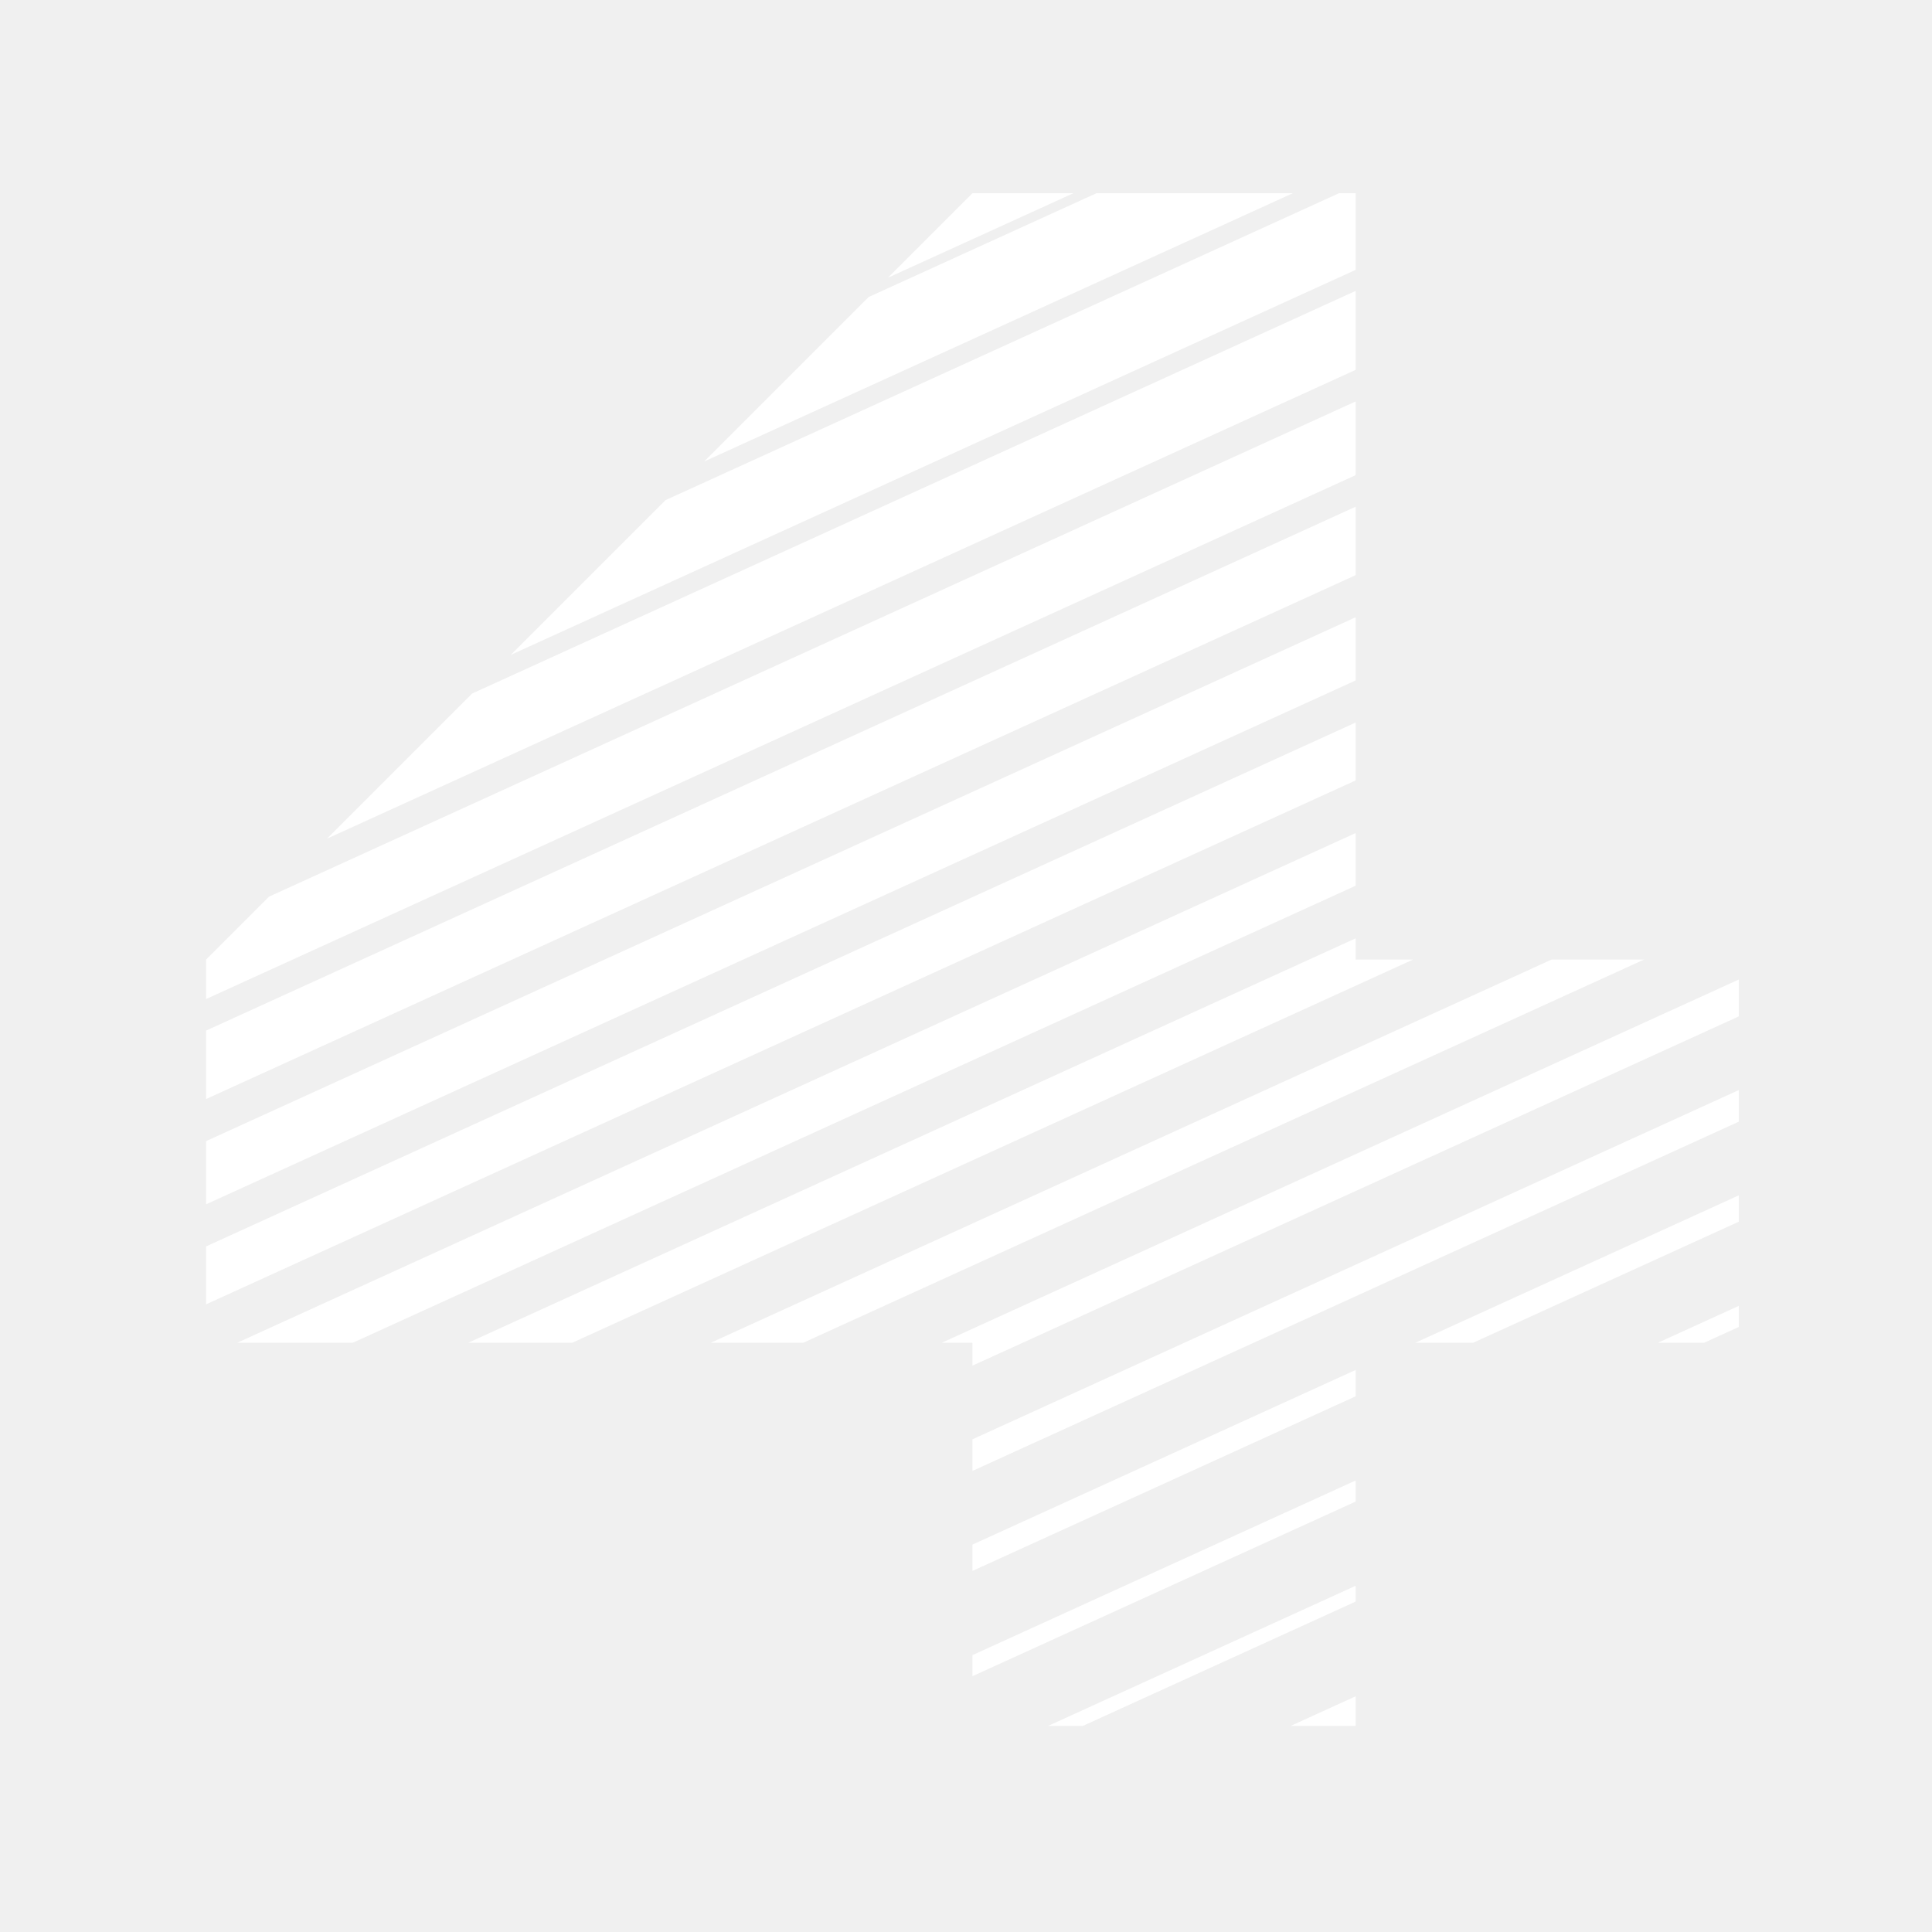
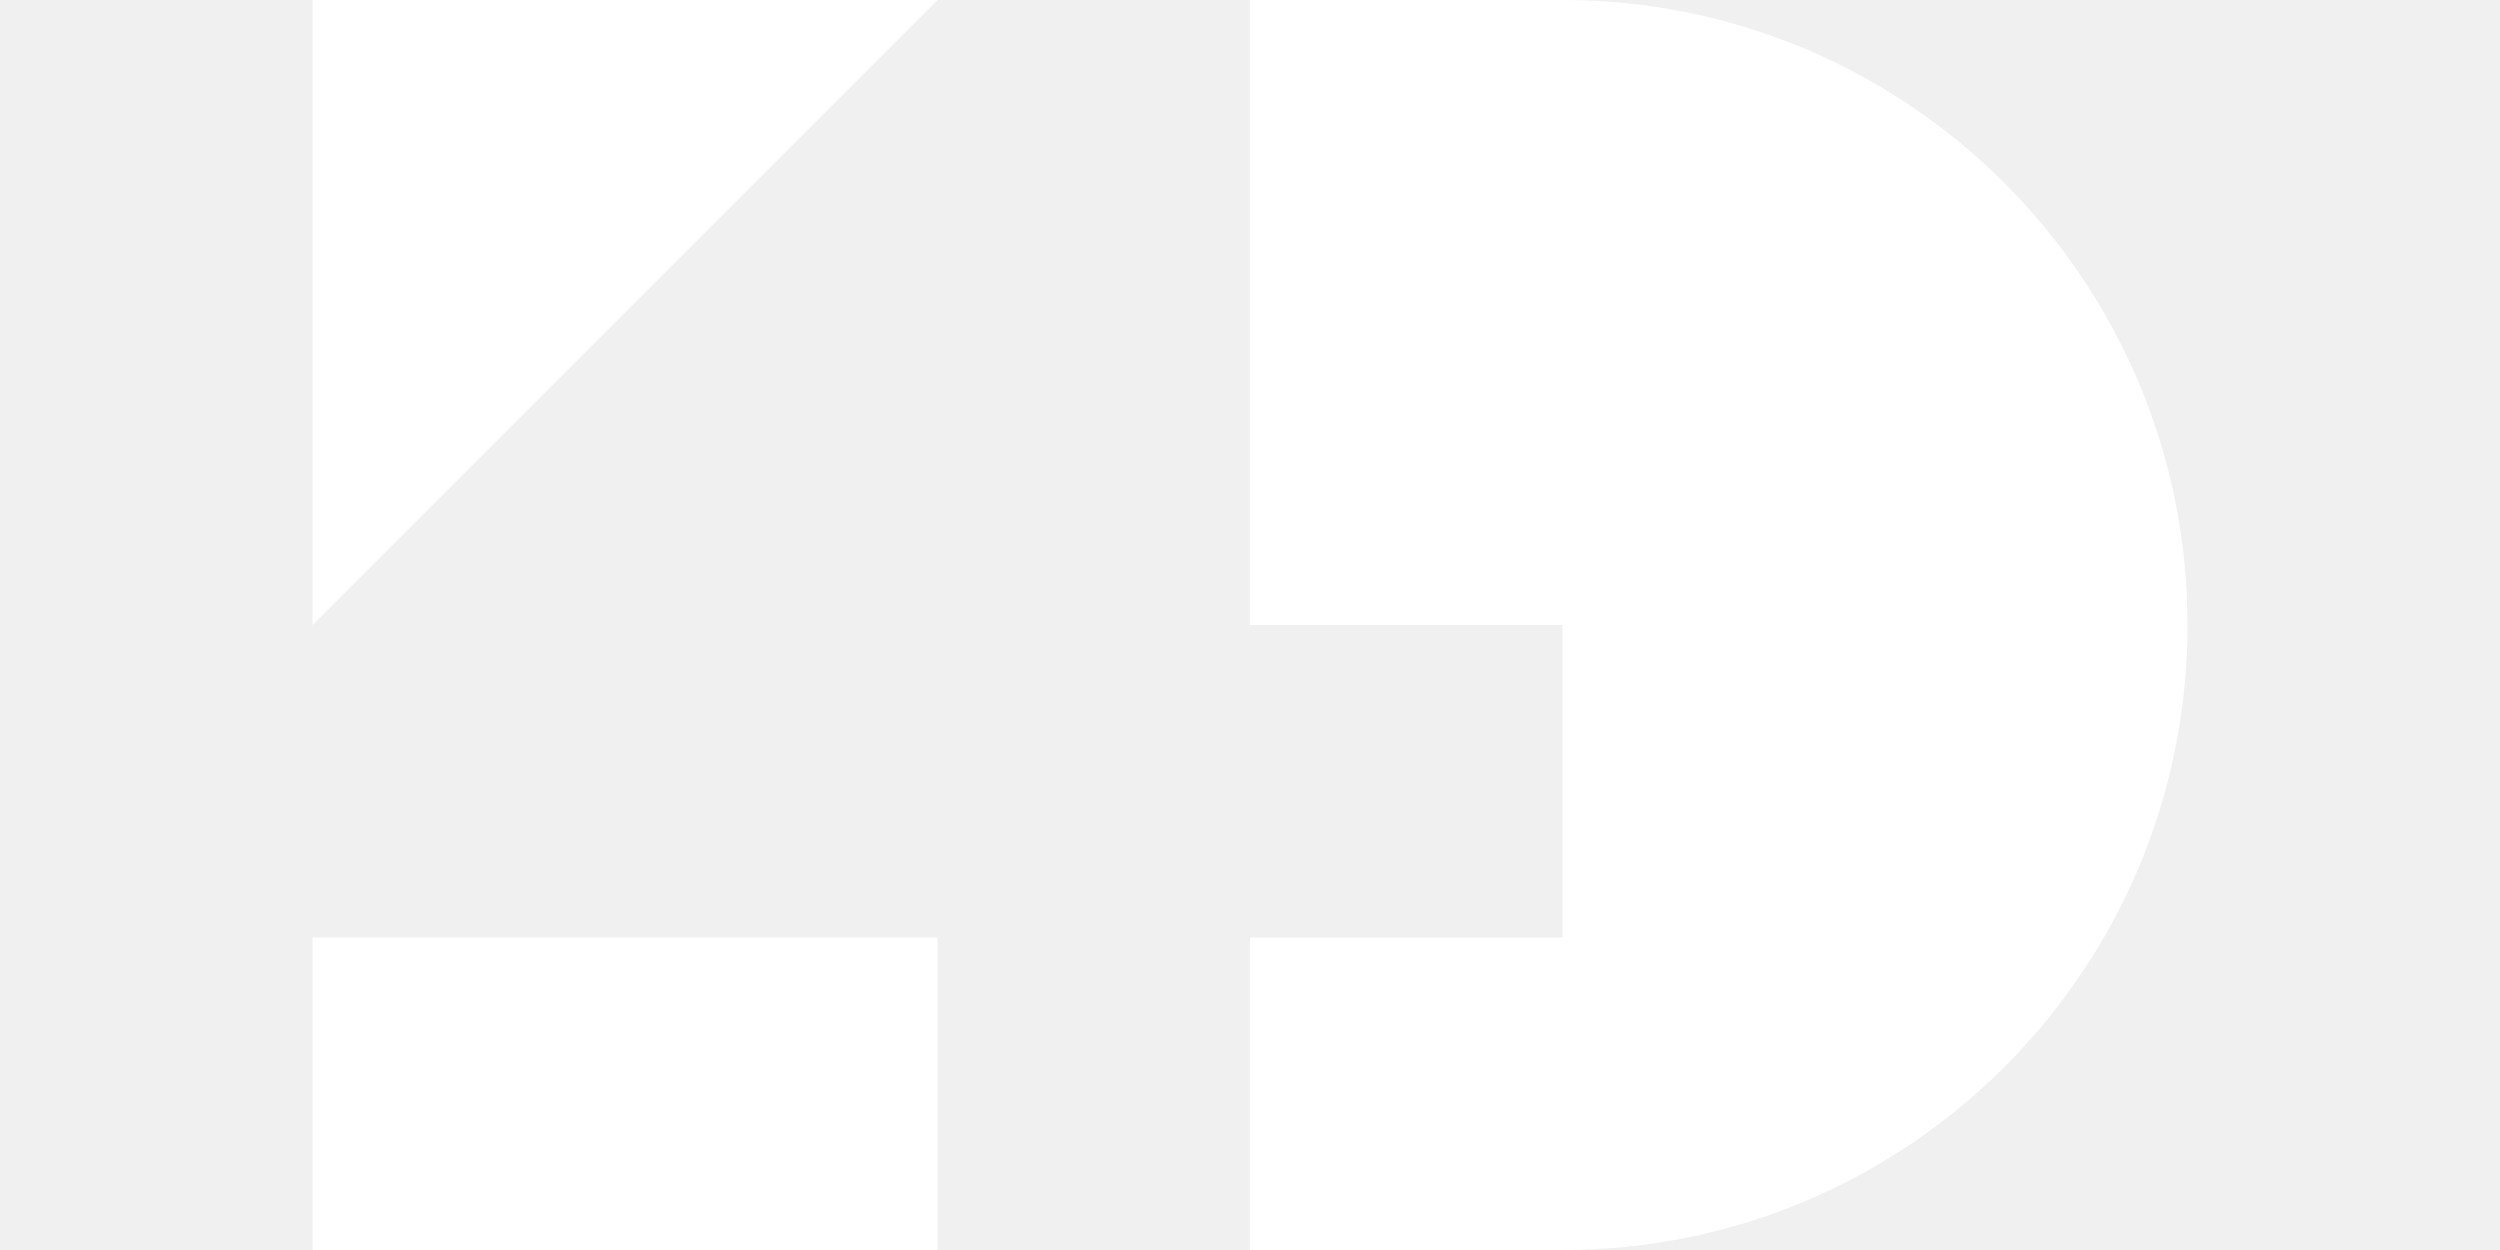
- <svg xmlns="http://www.w3.org/2000/svg" width="150" height="150" viewBox="0 0 150 150" fill="none">
-   <path d="M20.882 69.618L16 74.5V77.564L105.25 36.891V31.169L20.882 69.618Z" fill="white" />
-   <path d="M16 85.329V80.016L105.25 39.343V44.655L16 85.329Z" fill="white" />
-   <path d="M16 88.598V93.502L105.25 52.829V47.925L16 88.598Z" fill="white" />
-   <path d="M16 101.267V96.772L105.25 56.098V60.593L16 101.267Z" fill="white" />
-   <path d="M18.422 104.25H27.39L105.25 68.767V64.68L18.422 104.25Z" fill="white" />
-   <path d="M44.428 104.25H36.357L105.25 72.854V74.5H109.708L44.428 104.25Z" fill="white" />
-   <path d="M55.189 104.25H62.363L127.643 74.5H120.469L55.189 104.25Z" fill="white" />
-   <path d="M75.5 104.25H73.124L135 76.051V78.912L75.5 106.028V104.25Z" fill="white" />
-   <path d="M75.5 111.749V114.201L135 87.085V84.633L75.5 111.749Z" fill="white" />
-   <path d="M75.5 121.966V119.923L105.25 106.365V108.408L75.5 121.966Z" fill="white" />
-   <path d="M75.5 128.505V130.139L105.25 116.581V114.947L75.5 128.505Z" fill="white" />
-   <path d="M84.067 134H81.376L105.25 123.12V124.346L84.067 134Z" fill="white" />
-   <path d="M100.208 134H105.25V131.702L100.208 134Z" fill="white" />
-   <path d="M135 101.389V103.024L132.309 104.25H128.722L135 101.389Z" fill="white" />
-   <path d="M135 94.85V92.807L109.89 104.25H114.374L135 94.85Z" fill="white" />
-   <path d="M105.25 28.717V22.587L36.65 53.85L25.387 65.113L105.25 28.717Z" fill="white" />
-   <path d="M105.25 15V20.952L39.654 50.846L51.667 38.833L103.963 15H105.25Z" fill="white" />
-   <path d="M100.376 15H85.132L67.435 23.065L54.671 35.829L100.376 15Z" fill="white" />
-   <path d="M75.5 15H83.338L68.937 21.563L75.5 15Z" fill="white" />
+ <svg xmlns="http://www.w3.org/2000/svg" width="200" height="100" viewBox="0 0 200 100" fill="none">
+   <path fill-rule="evenodd" clip-rule="evenodd" d="M100 0V50H125V75H100V100H125C152.614 100 175 77.614 175 50C175 22.386 152.614 0 125 0H100Z" fill="white" />
+   <path d="M25 50L75 0H25V50Z" fill="white" />
+   <path d="M75 100V75H25V100H75Z" fill="white" />
</svg>
